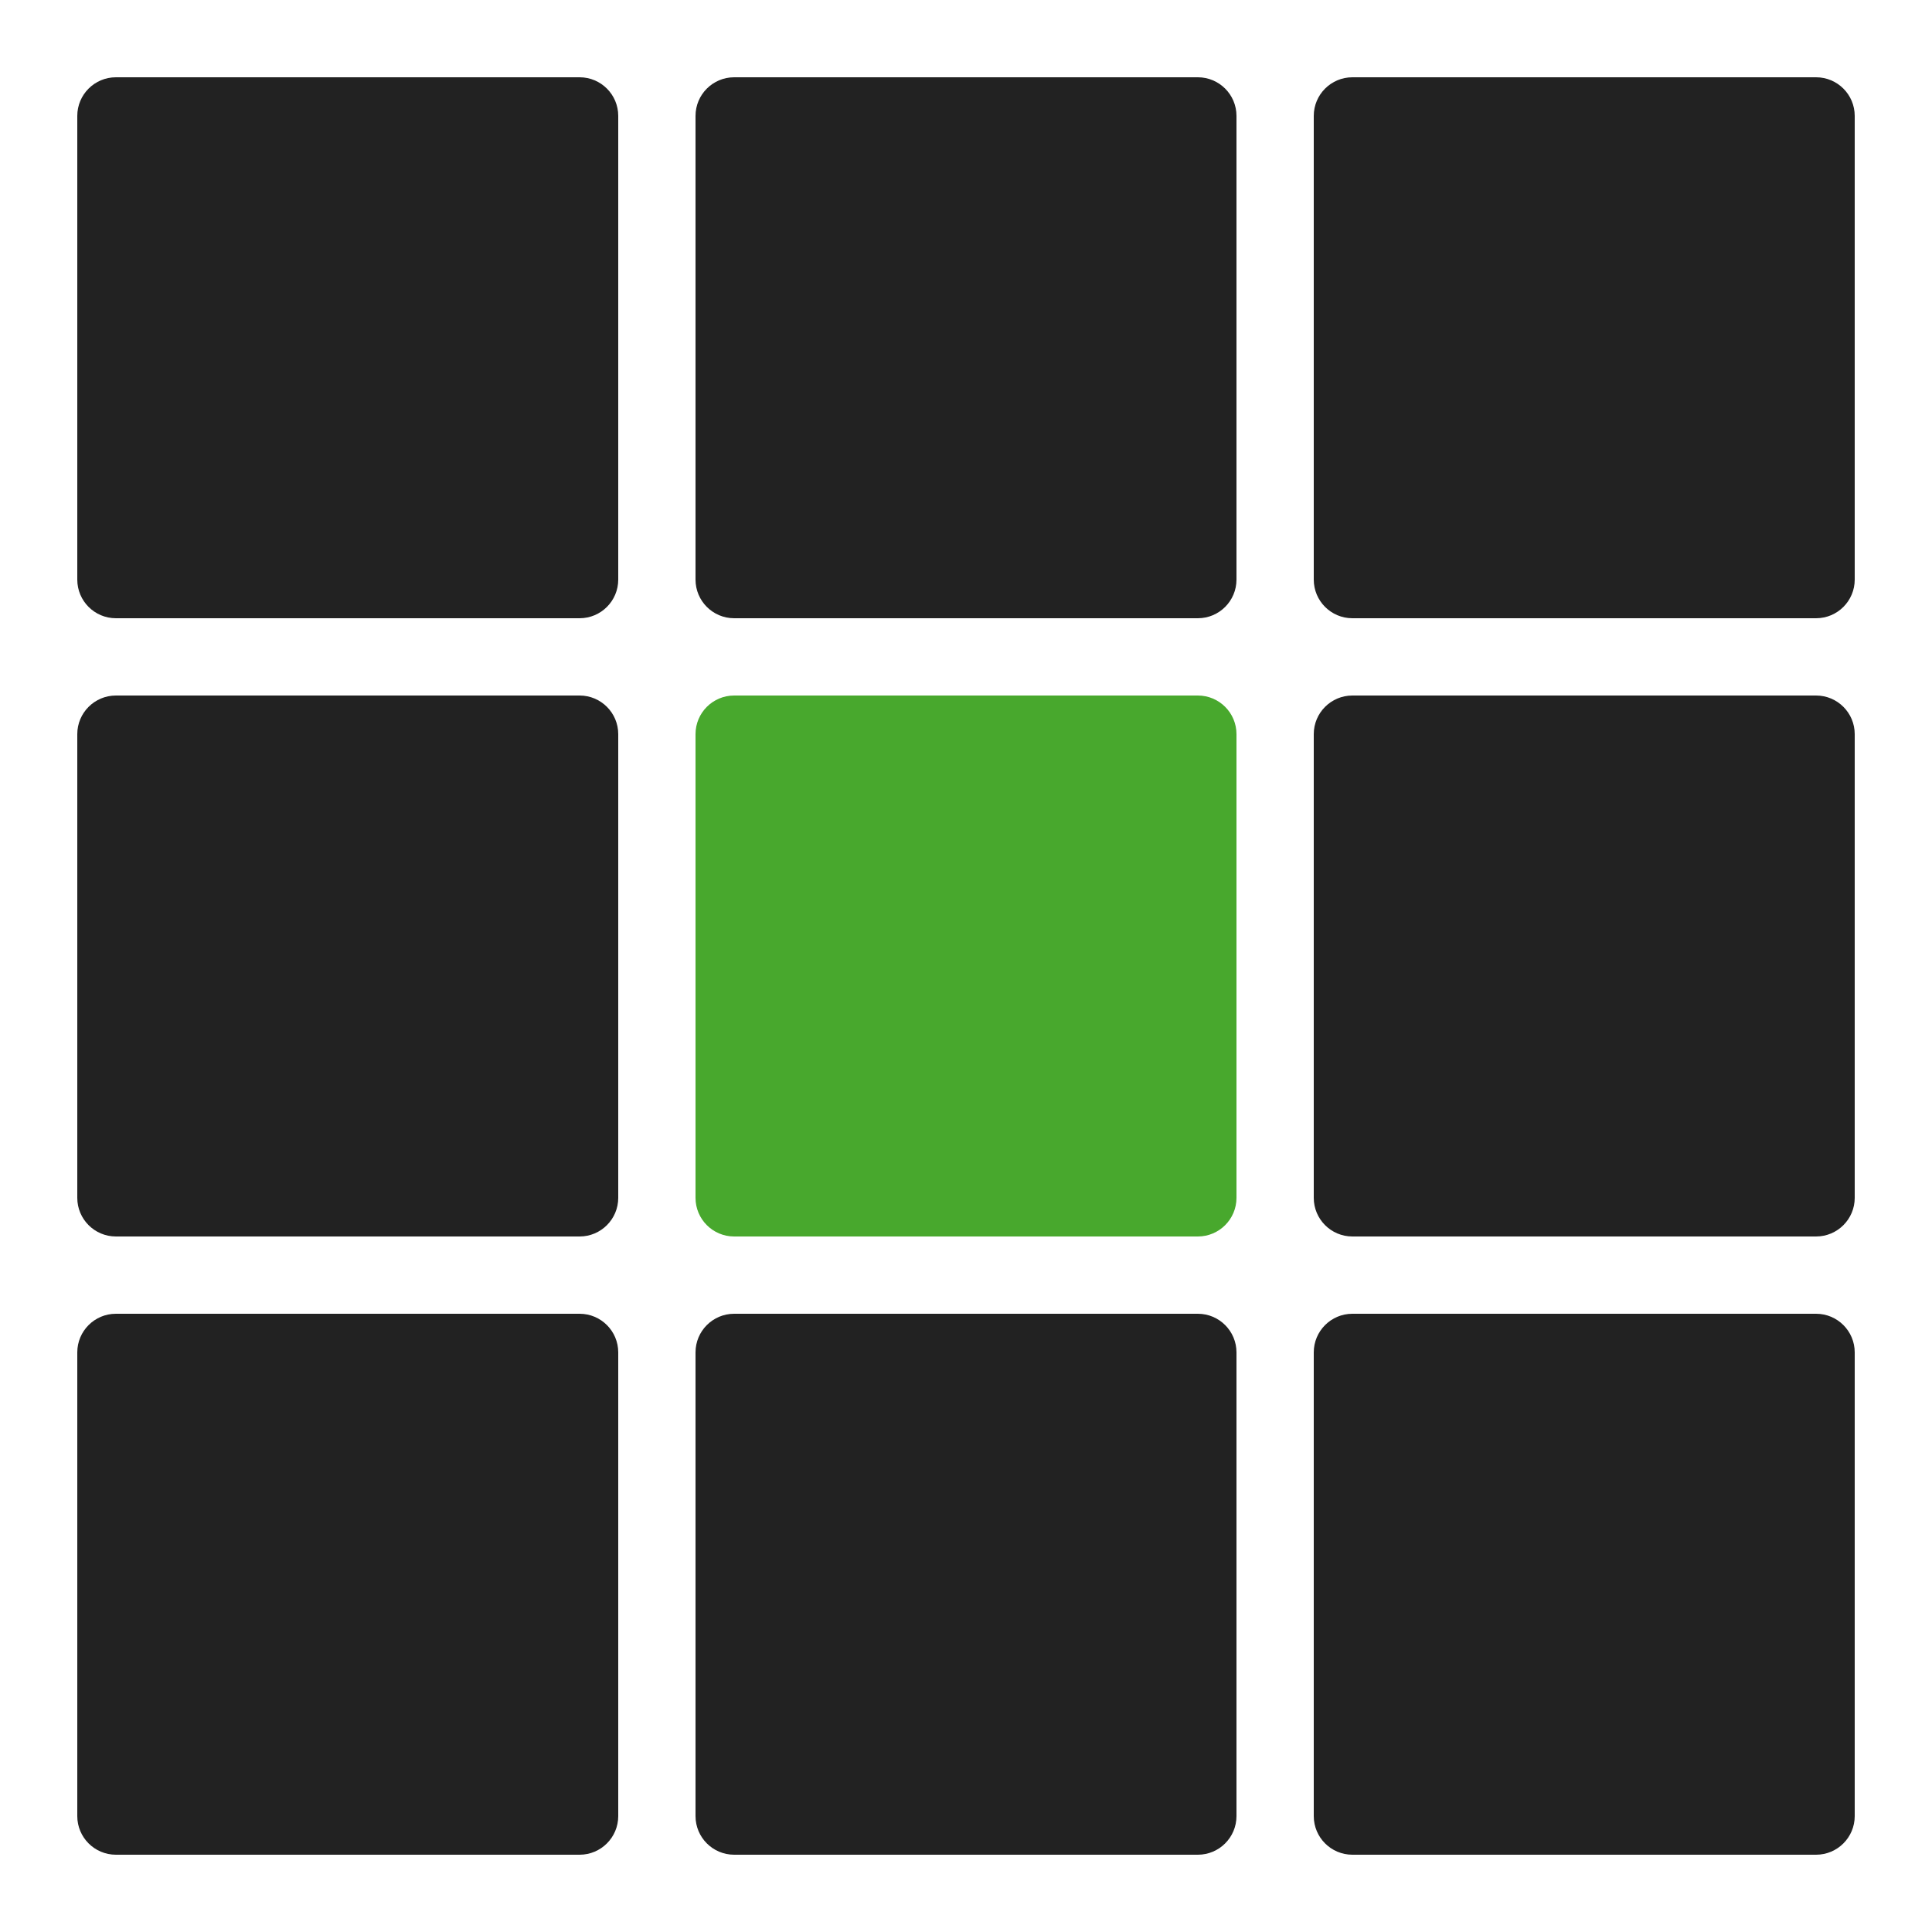
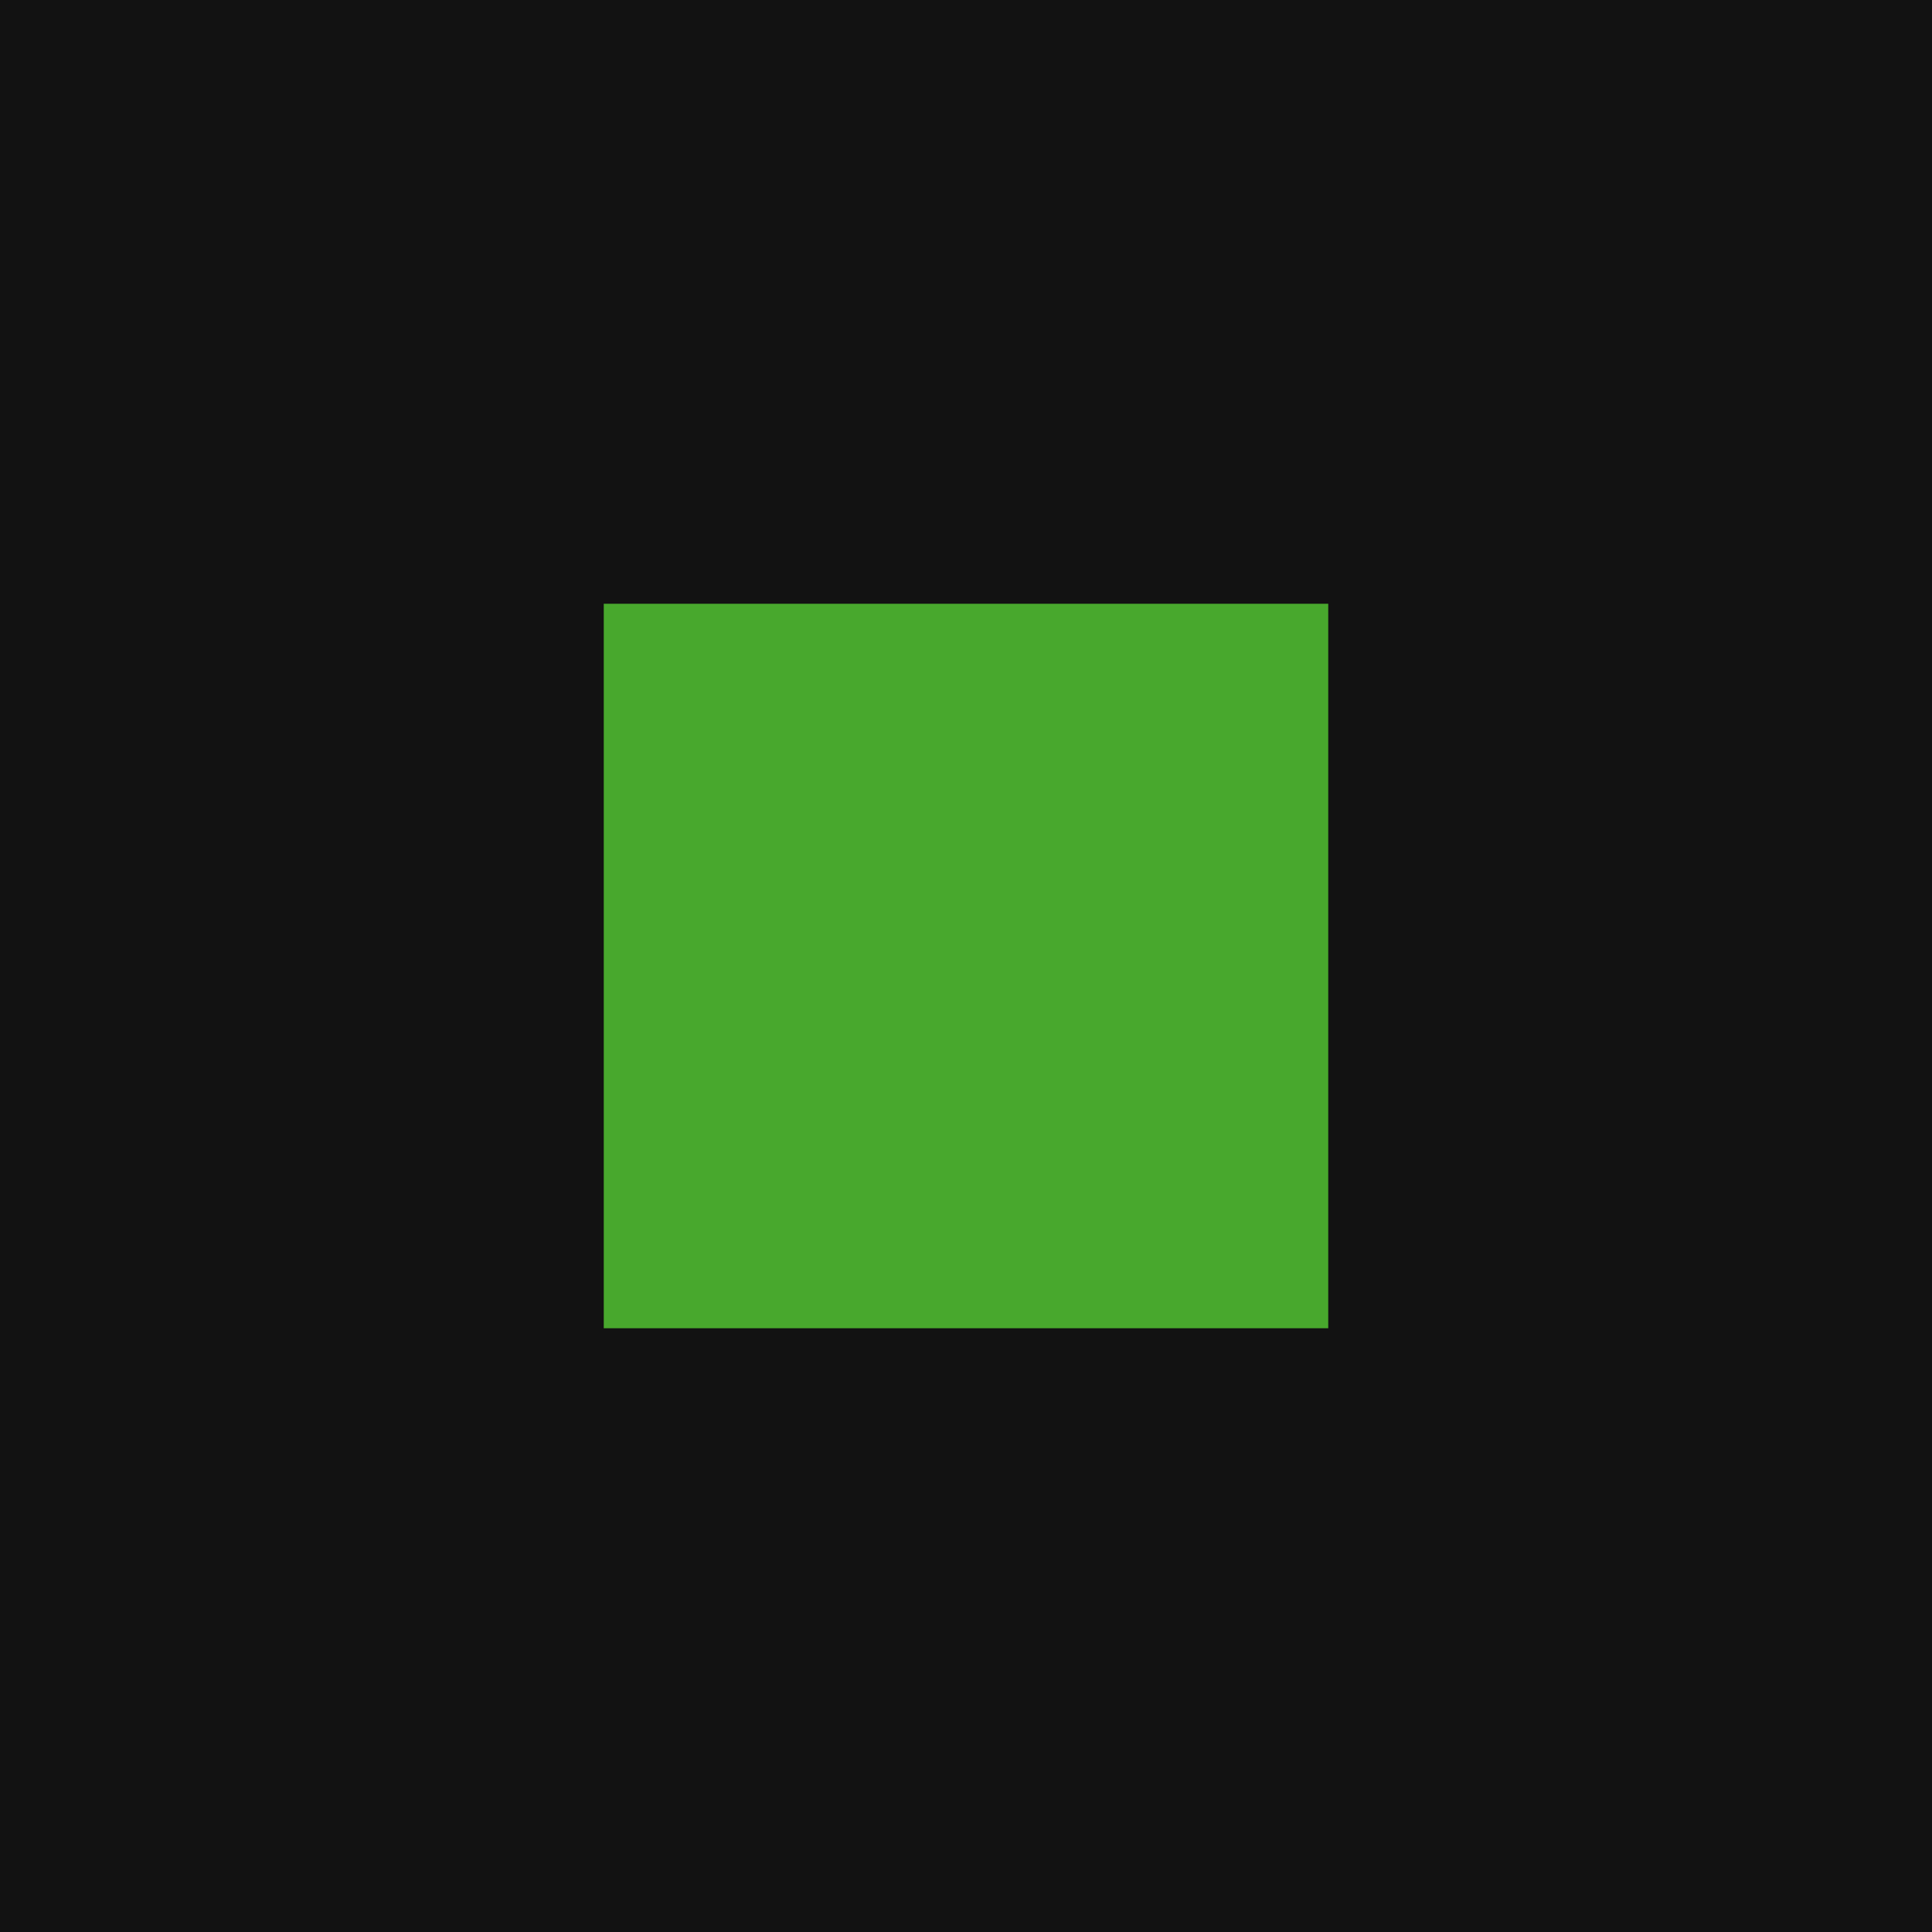
- <svg xmlns="http://www.w3.org/2000/svg" viewBox="0 0 100 100" width="100" height="100">
-   <rect x="4" y="4" width="28" height="28" rx="2" fill="#222222" />
-   <rect x="36" y="4" width="28" height="28" rx="2" fill="#222222" />
-   <rect x="68" y="4" width="28" height="28" rx="2" fill="#222222" />
-   <rect x="4" y="36" width="28" height="28" rx="2" fill="#222222" />
-   <rect x="36" y="36" width="28" height="28" rx="2" fill="#48A82D" />
-   <rect x="68" y="36" width="28" height="28" rx="2" fill="#222222" />
-   <rect x="4" y="68" width="28" height="28" rx="2" fill="#222222" />
-   <rect x="36" y="68" width="28" height="28" rx="2" fill="#222222" />
-   <rect x="68" y="68" width="28" height="28" rx="2" fill="#222222" />
+ <svg xmlns="http://www.w3.org/2000/svg" viewBox="0 0 64 64" width="64" height="64">
+   <rect x="0" y="0" width="64" height="64" fill="#121212" />
+   <rect x="20" y="20" width="24" height="24" fill="#48A82D" />
</svg>
